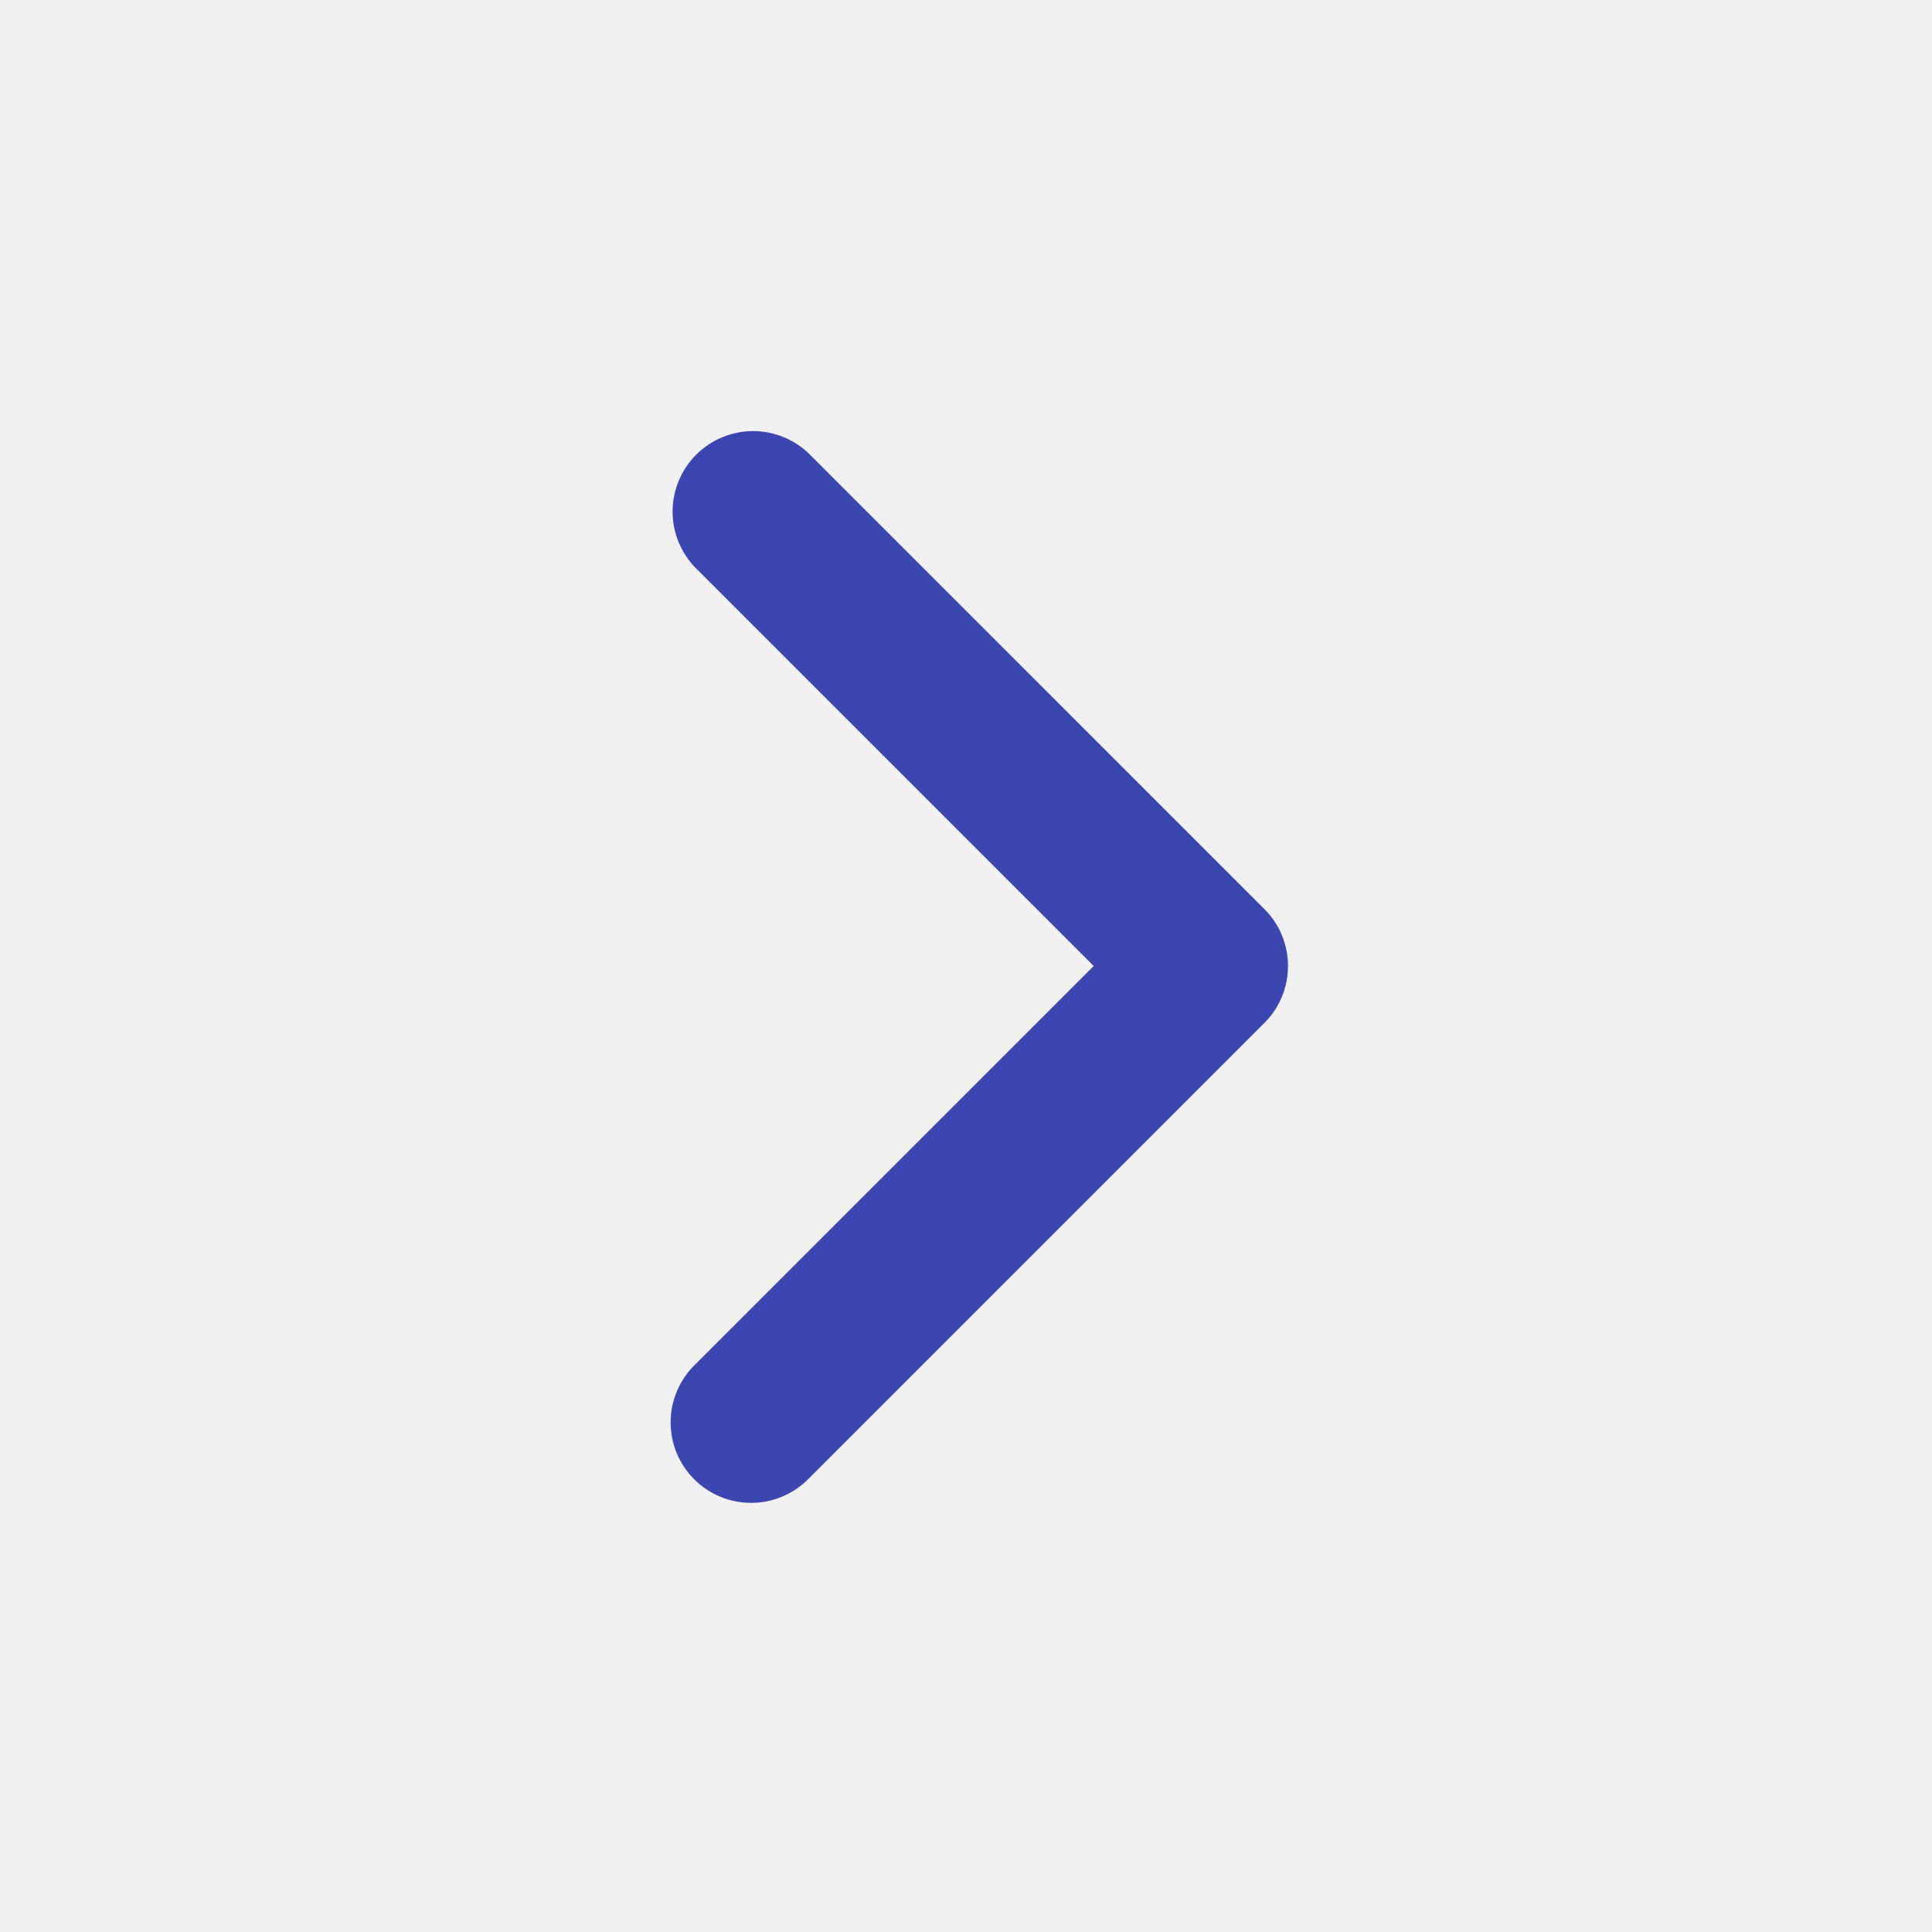
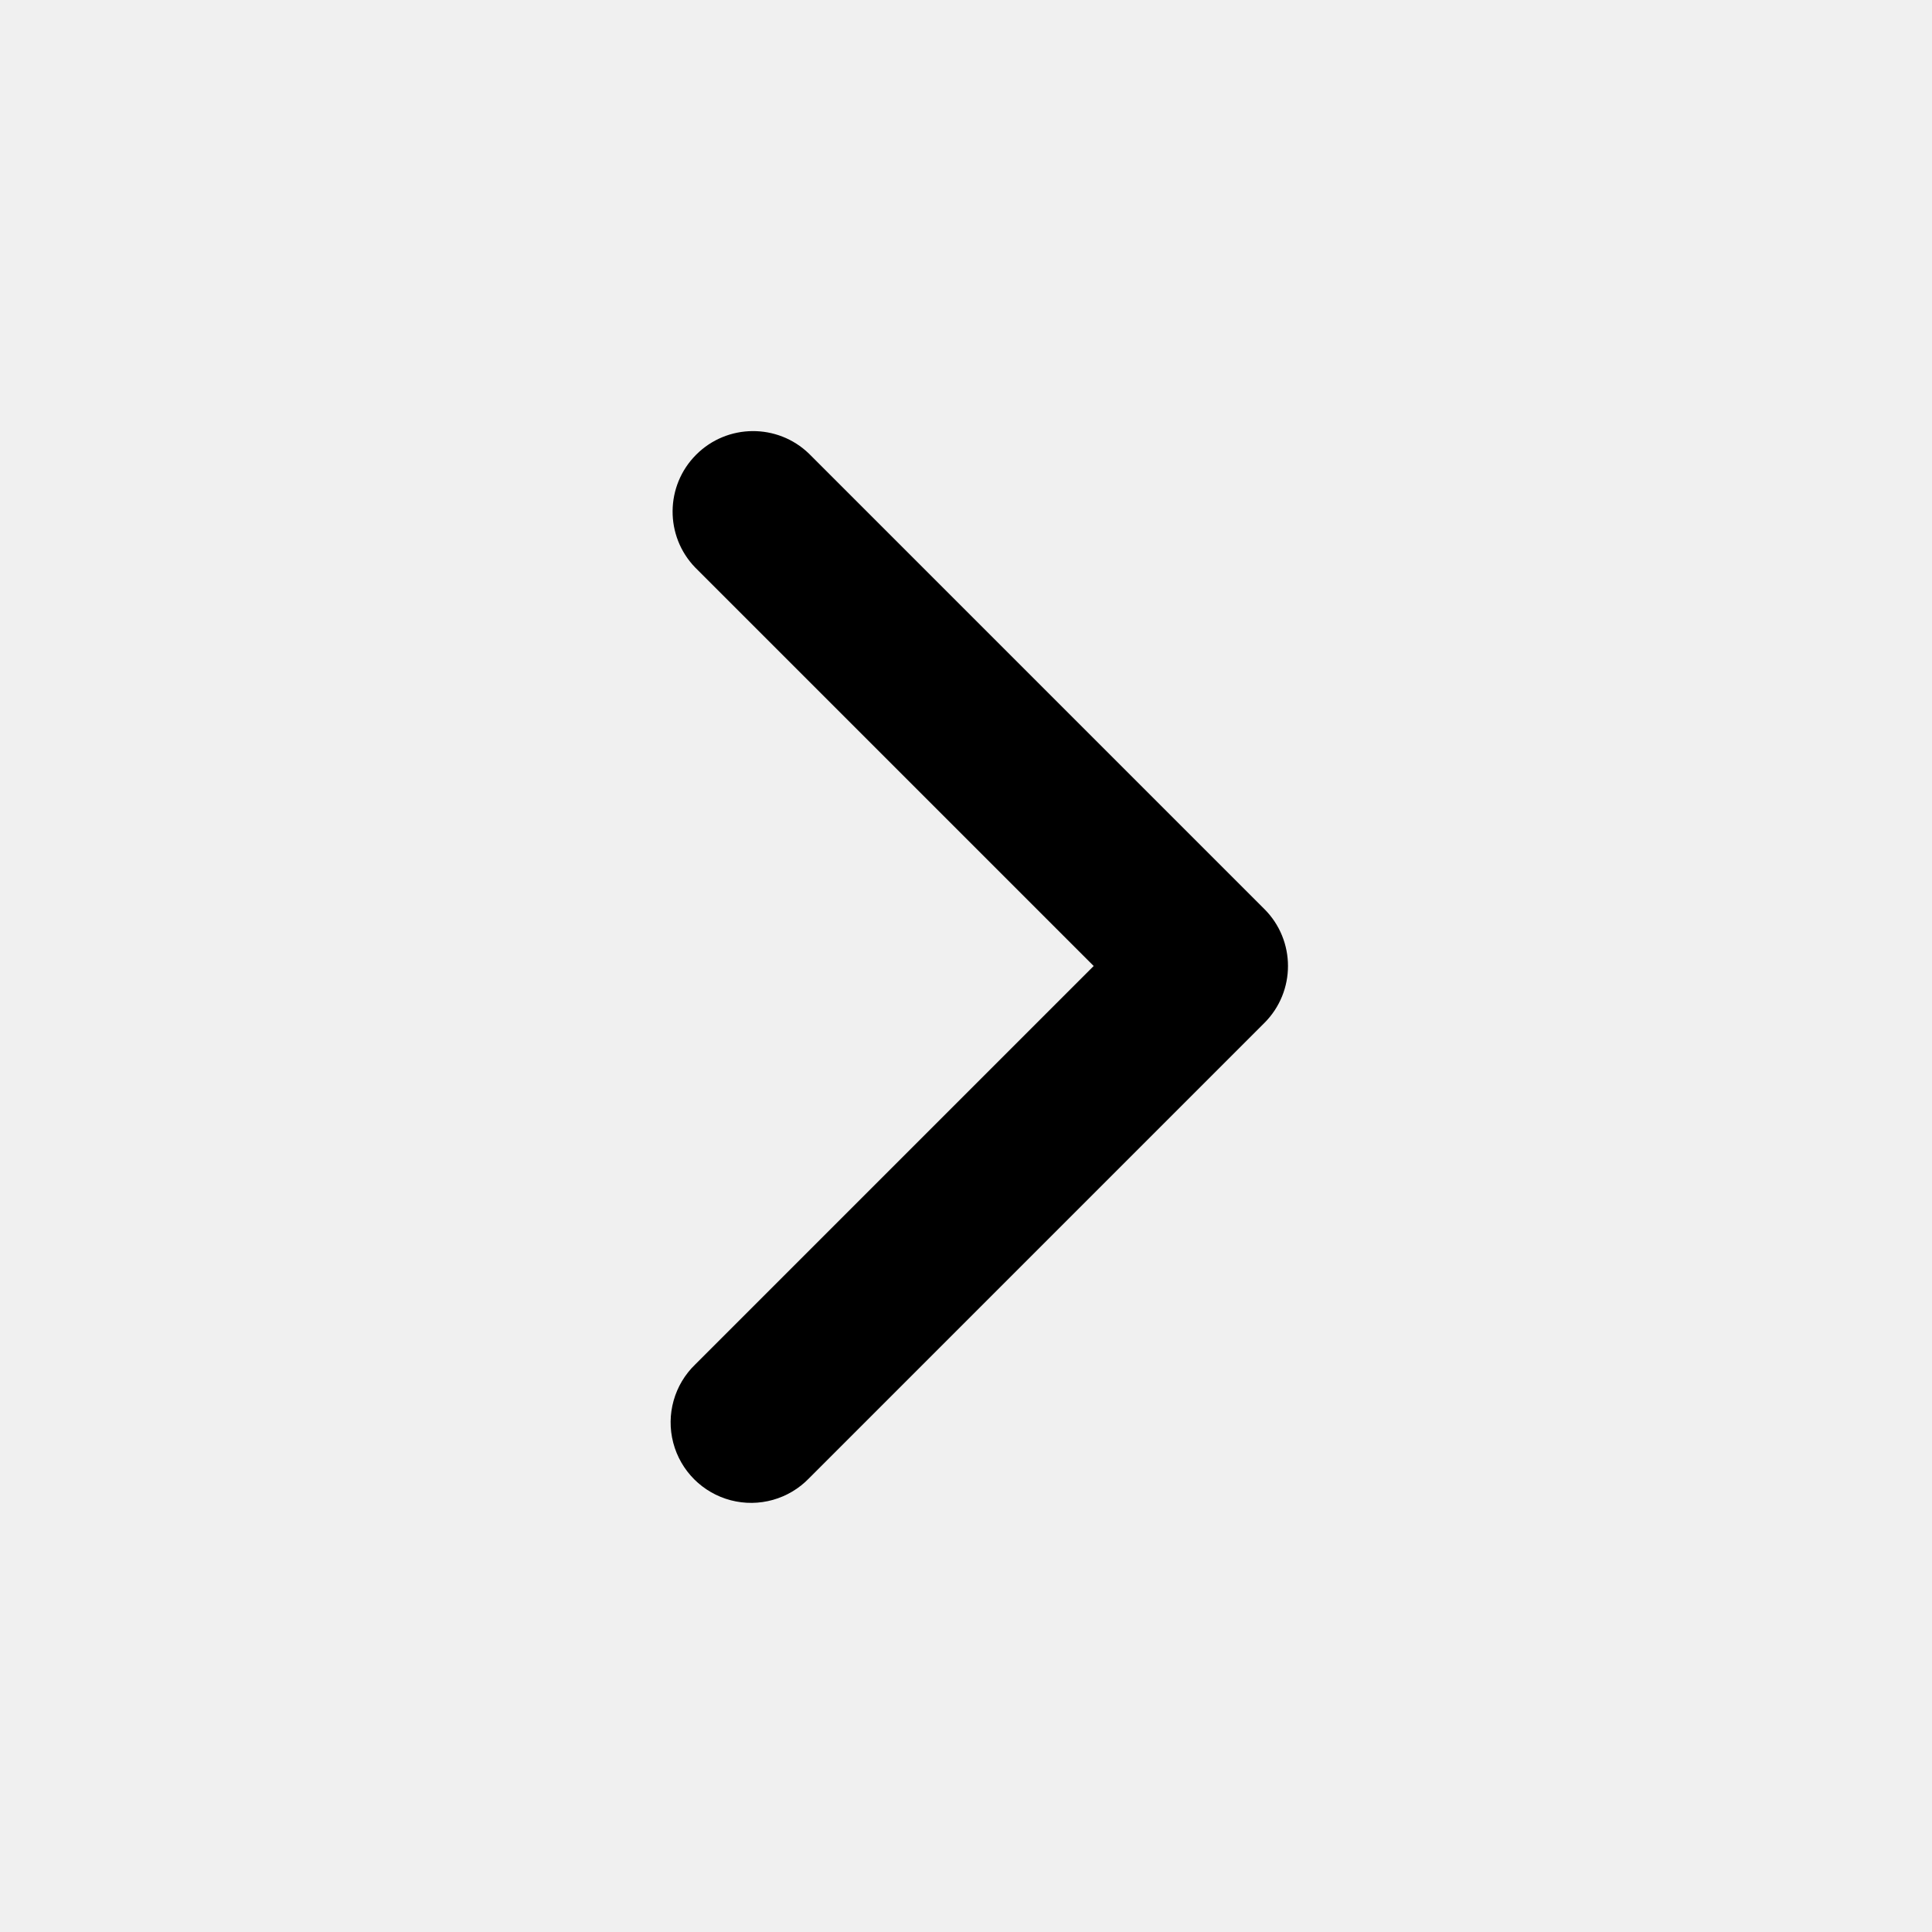
- <svg xmlns="http://www.w3.org/2000/svg" width="24" height="24" viewBox="0 0 24 24" fill="none">
-   <g clip-path="url(#clip0_121_809)">
-     <path fill-rule="evenodd" clip-rule="evenodd" d="M15.707 11.293C15.895 11.48 16 11.735 16 12C16 12.265 15.895 12.52 15.707 12.707L10.05 18.364C9.958 18.459 9.847 18.536 9.725 18.588C9.603 18.64 9.472 18.668 9.339 18.669C9.207 18.67 9.075 18.645 8.952 18.595C8.829 18.544 8.717 18.47 8.624 18.376C8.53 18.282 8.455 18.171 8.405 18.048C8.355 17.925 8.33 17.793 8.331 17.661C8.332 17.528 8.359 17.397 8.412 17.275C8.464 17.153 8.54 17.042 8.636 16.95L13.586 12L8.636 7.05C8.454 6.861 8.353 6.609 8.355 6.347C8.358 6.084 8.463 5.834 8.648 5.648C8.834 5.463 9.084 5.358 9.347 5.355C9.609 5.353 9.861 5.454 10.05 5.636L15.707 11.293Z" fill="#3C46B1" />
+ <svg xmlns="http://www.w3.org/2000/svg" width="24" height="24" fill="none">
+   <g clip-path="url(#a)">
+     <path fill="currentColor" fill-rule="evenodd" d="M15.707 11.293a1 1 0 0 1 0 1.414l-5.657 5.657a1 1 0 1 1-1.414-1.414l4.95-4.95-4.95-4.95a1 1 0 0 1 1.414-1.414z" clip-rule="evenodd" />
  </g>
  <defs>
-     <clipPath id="clip0_121_809">
-       <rect width="24" height="24" fill="white" />
+     <clipPath id="a">
+       <path fill="currentColor" d="M0 0h24v24H0z" />
    </clipPath>
  </defs>
</svg>
